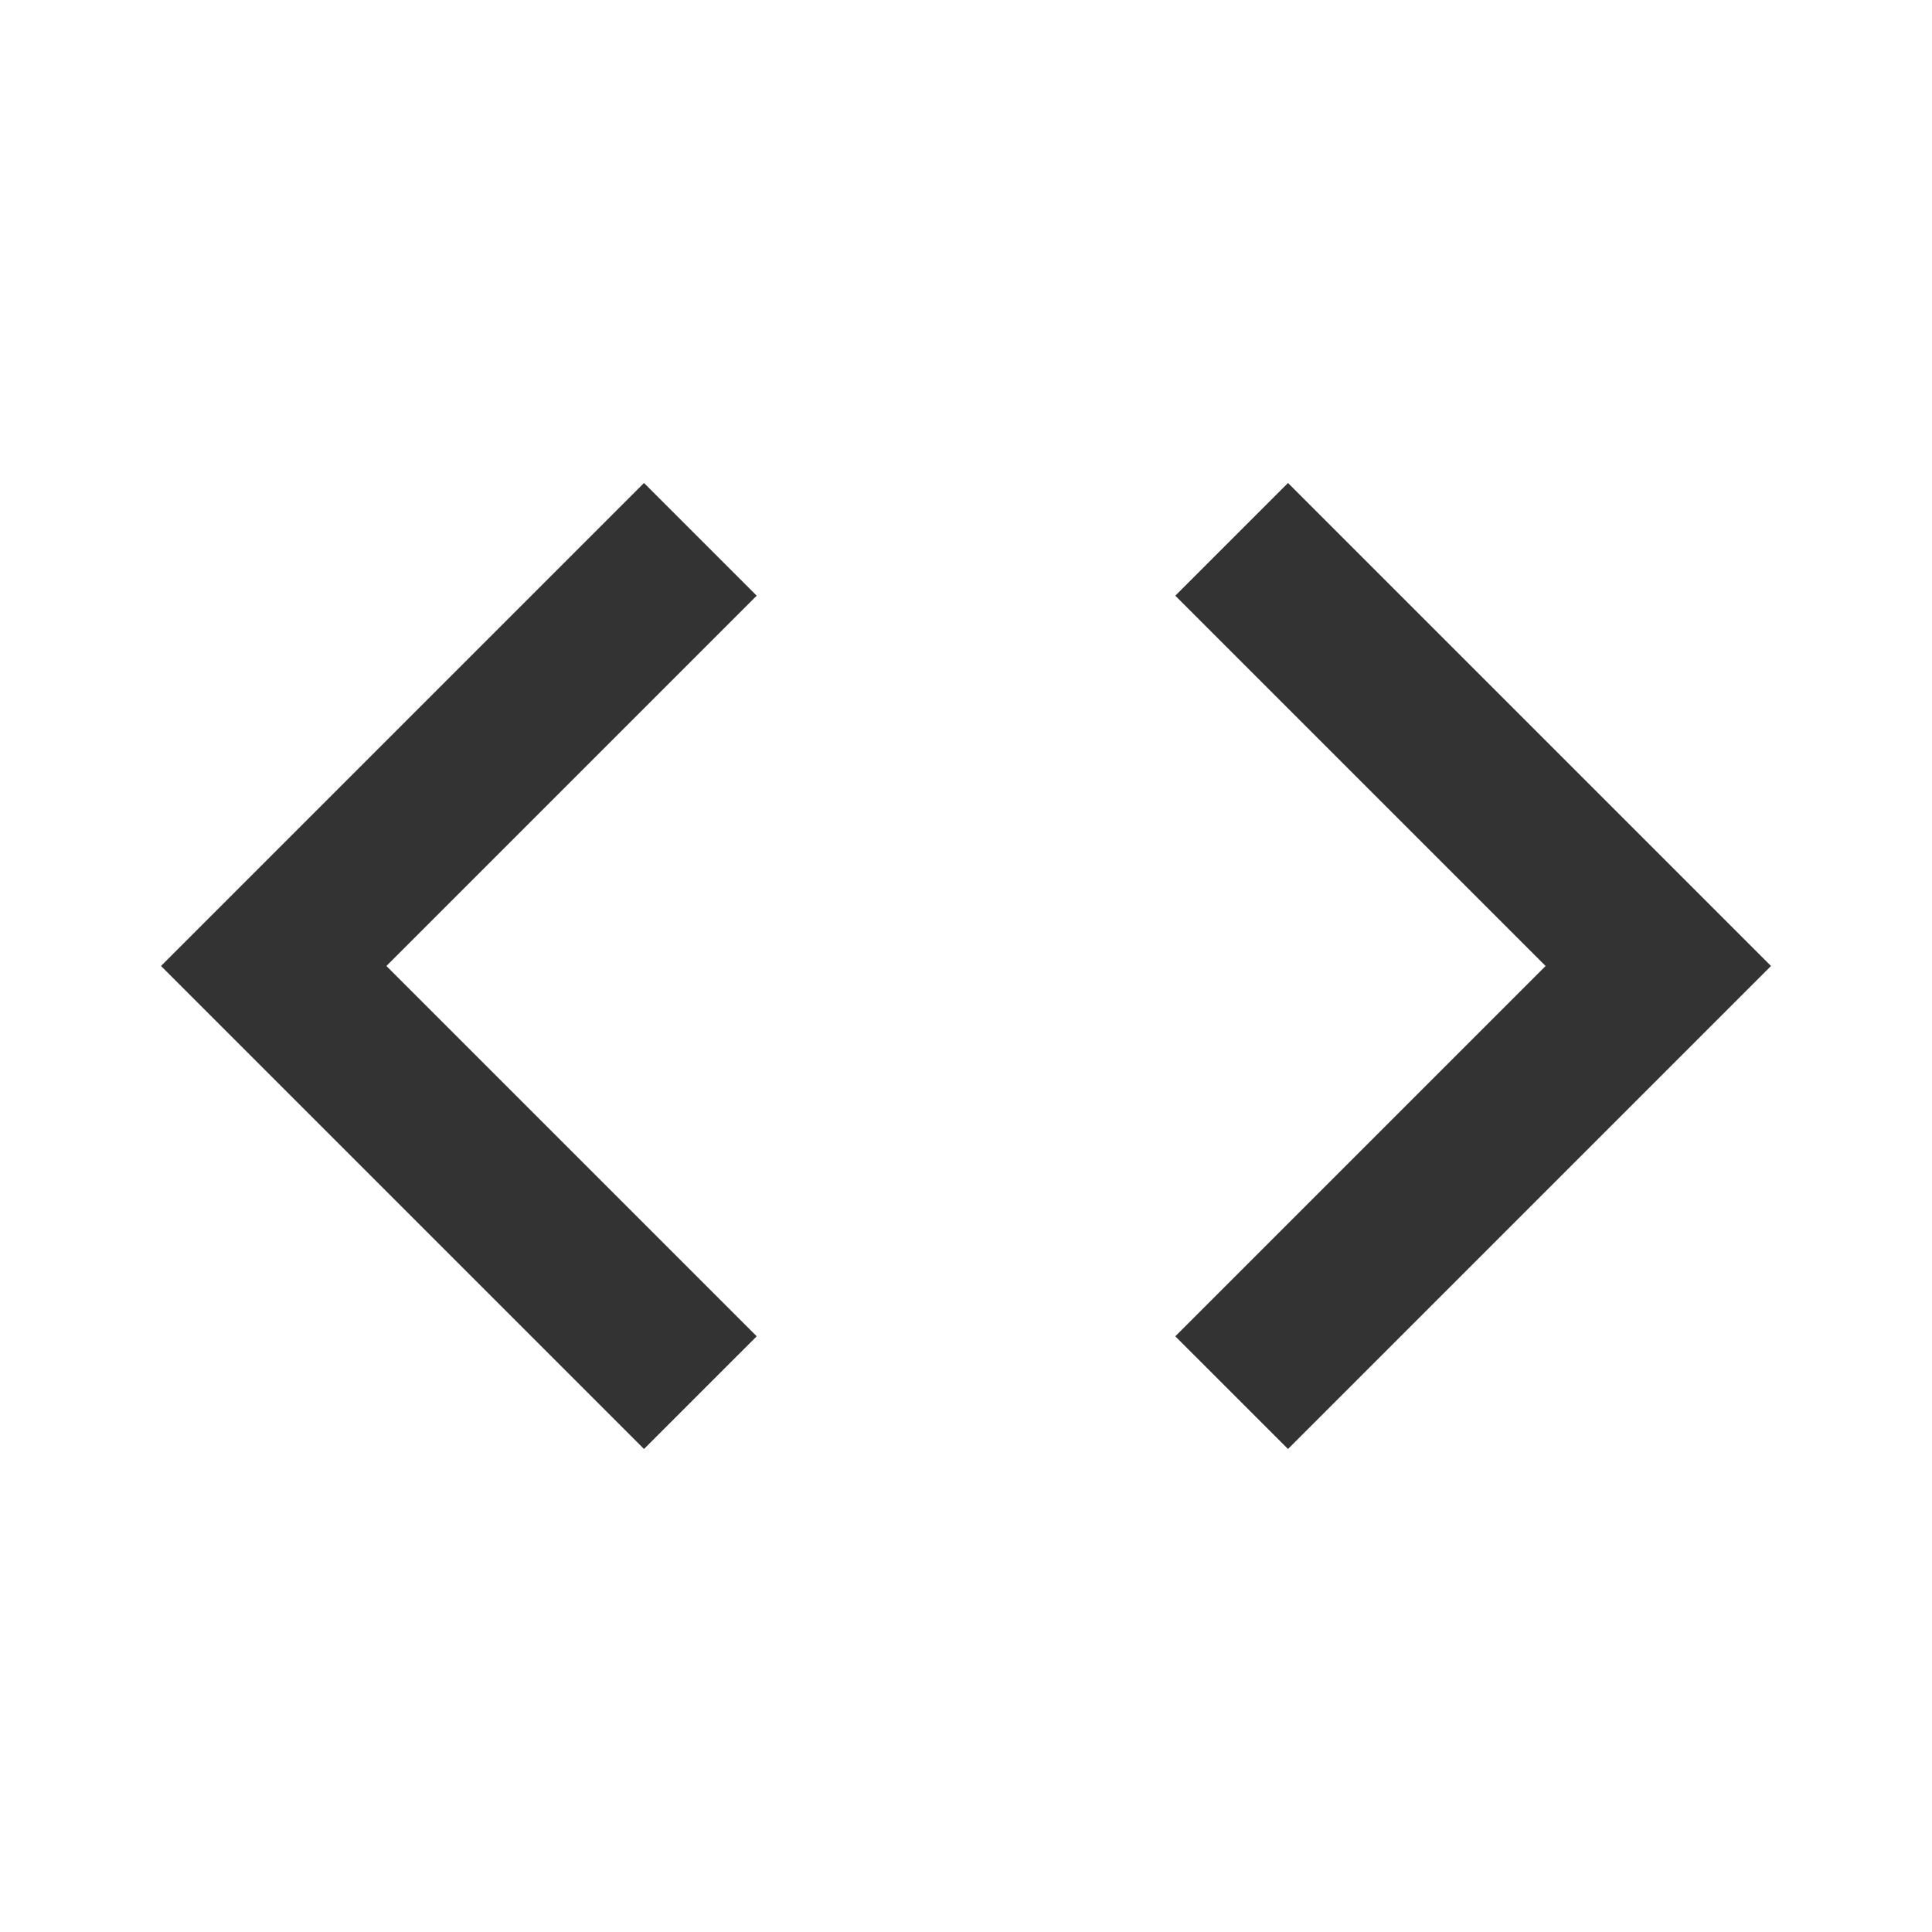
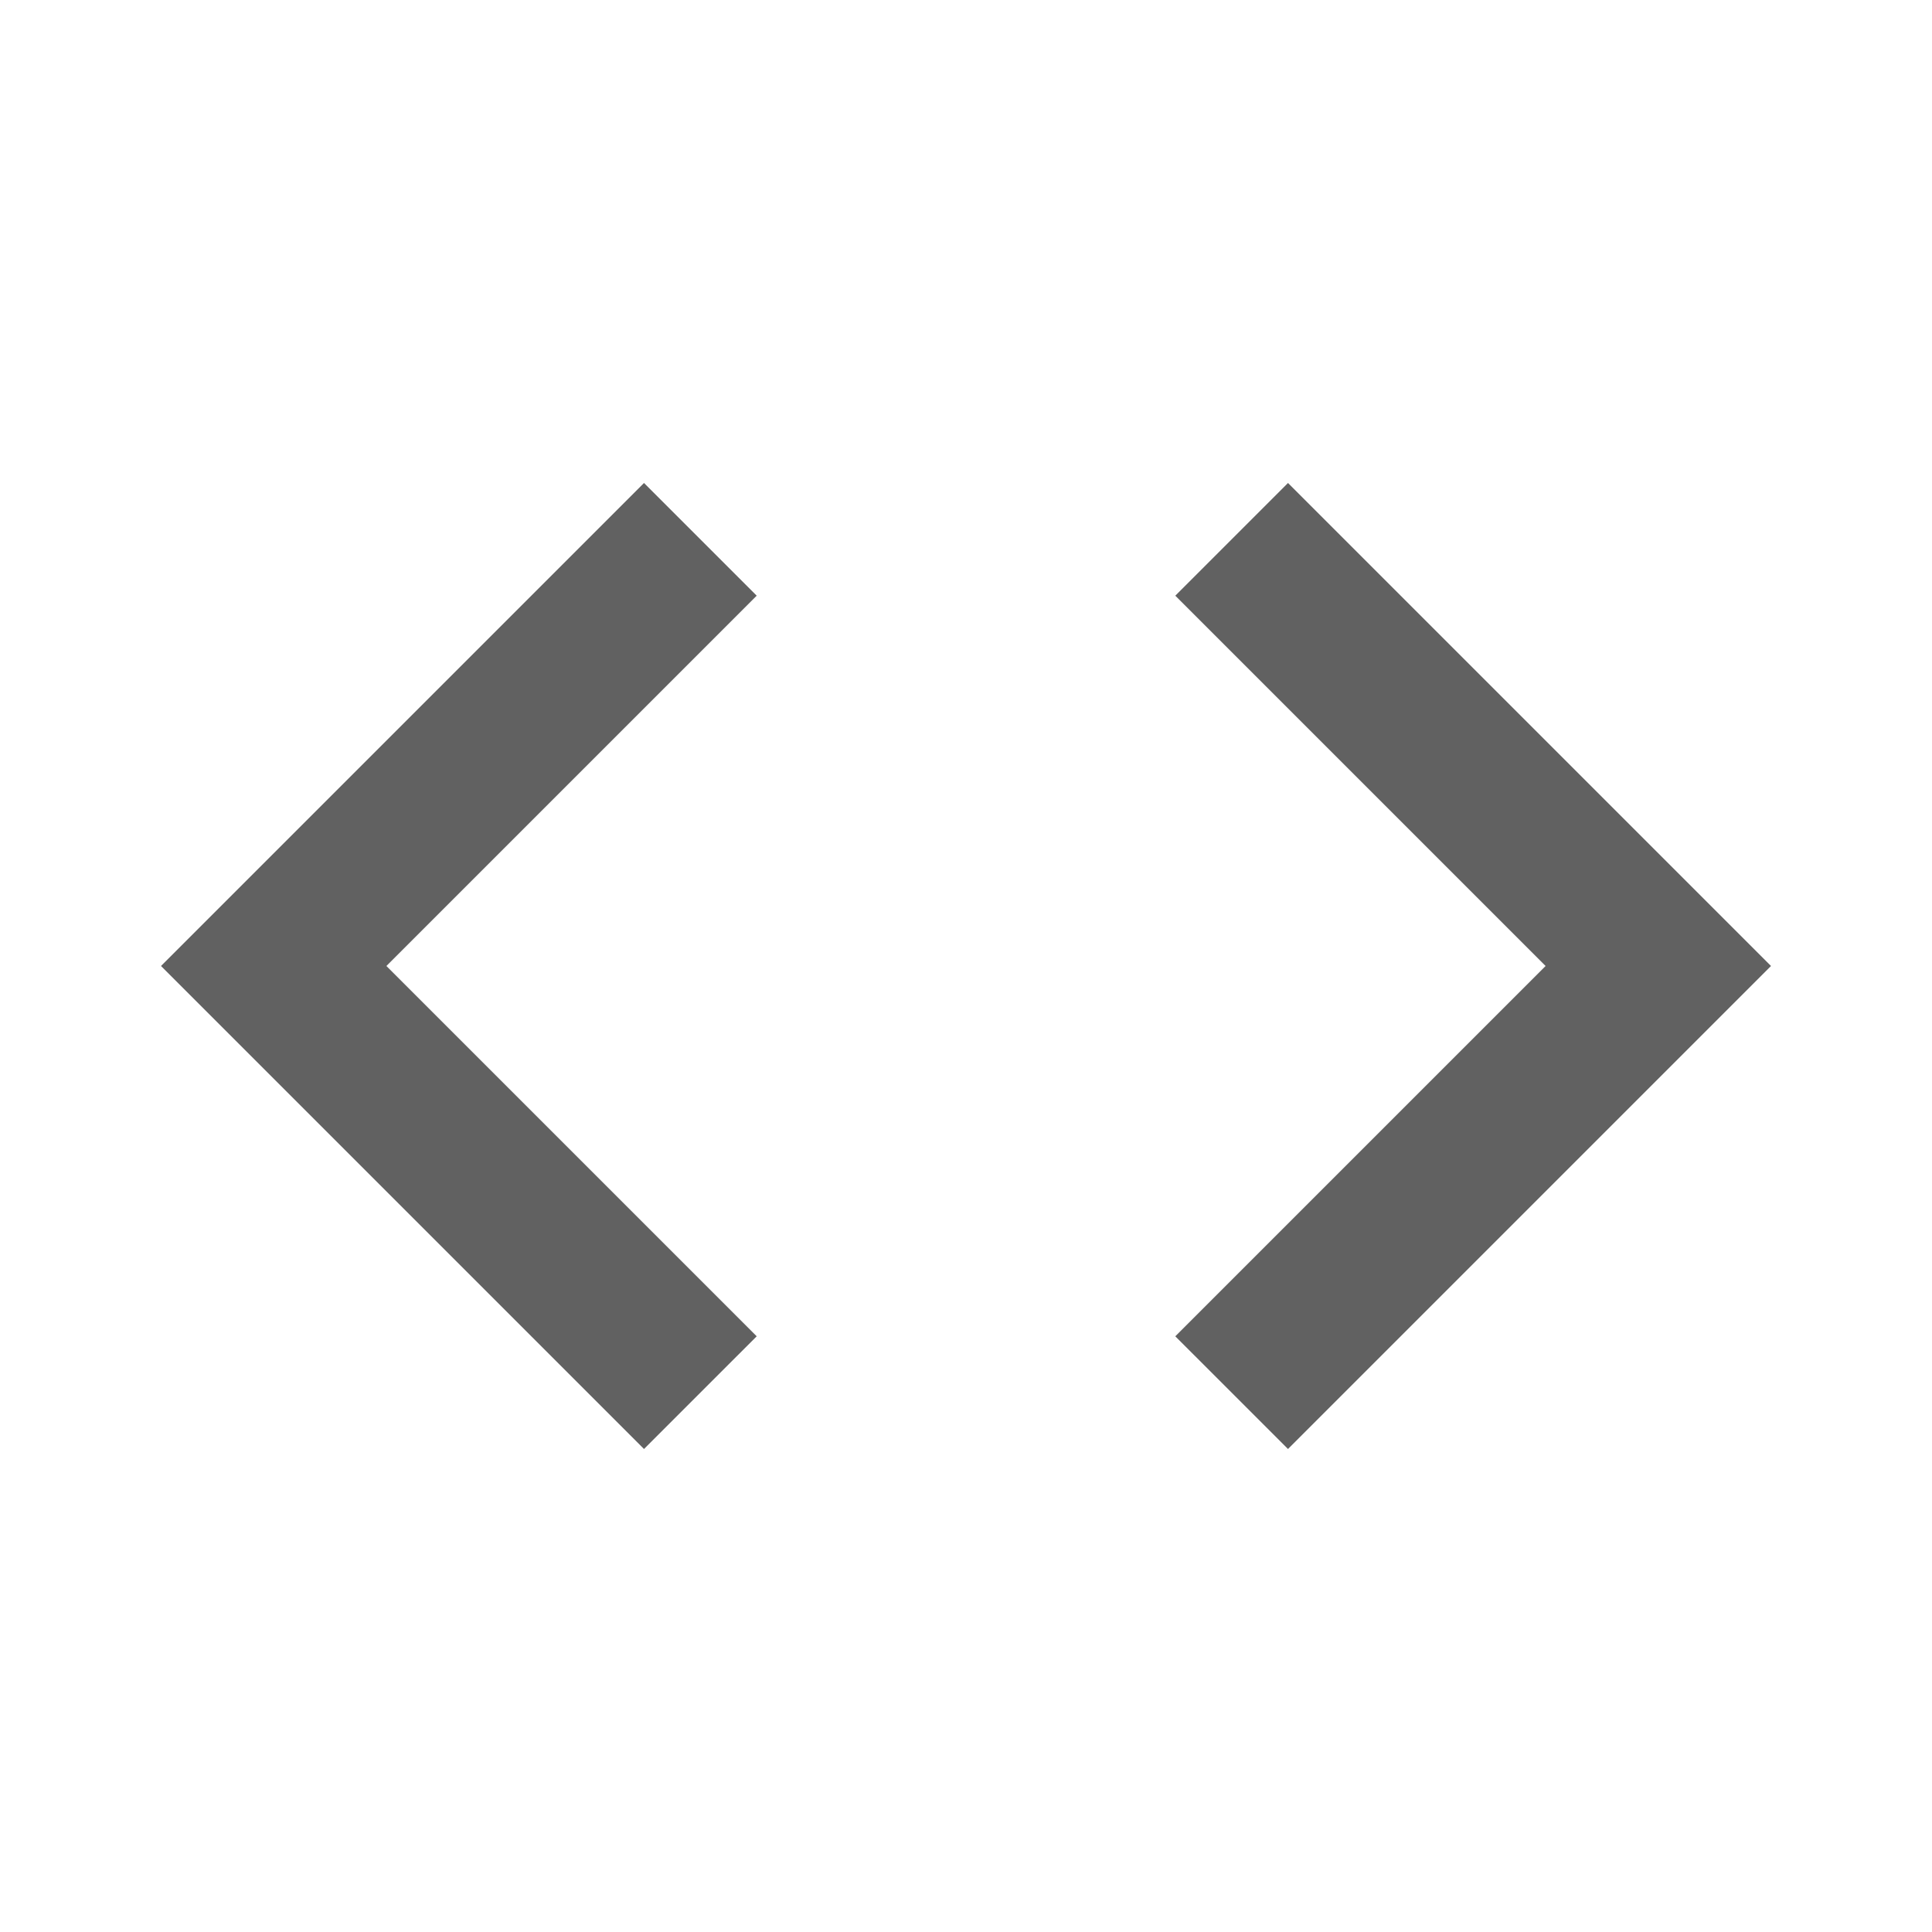
<svg xmlns="http://www.w3.org/2000/svg" width="24" height="24" viewBox="0 0 24 24" fill="none">
-   <path d="M9.4 16.6L4.8 12L9.4 7.4L8 6L2 12L8 18L9.4 16.6ZM14.6 16.6L19.2 12L14.6 7.4L16 6L22 12L16 18L14.6 16.6Z" fill="#333333" />
+   <path d="M9.4 16.6L4.8 12L9.4 7.4L8 6L2 12L8 18L9.4 16.6ZM14.6 16.6L19.2 12L14.6 7.4L16 6L22 12L16 18L14.6 16.6V16.6Z" fill="#616161" />
</svg>
